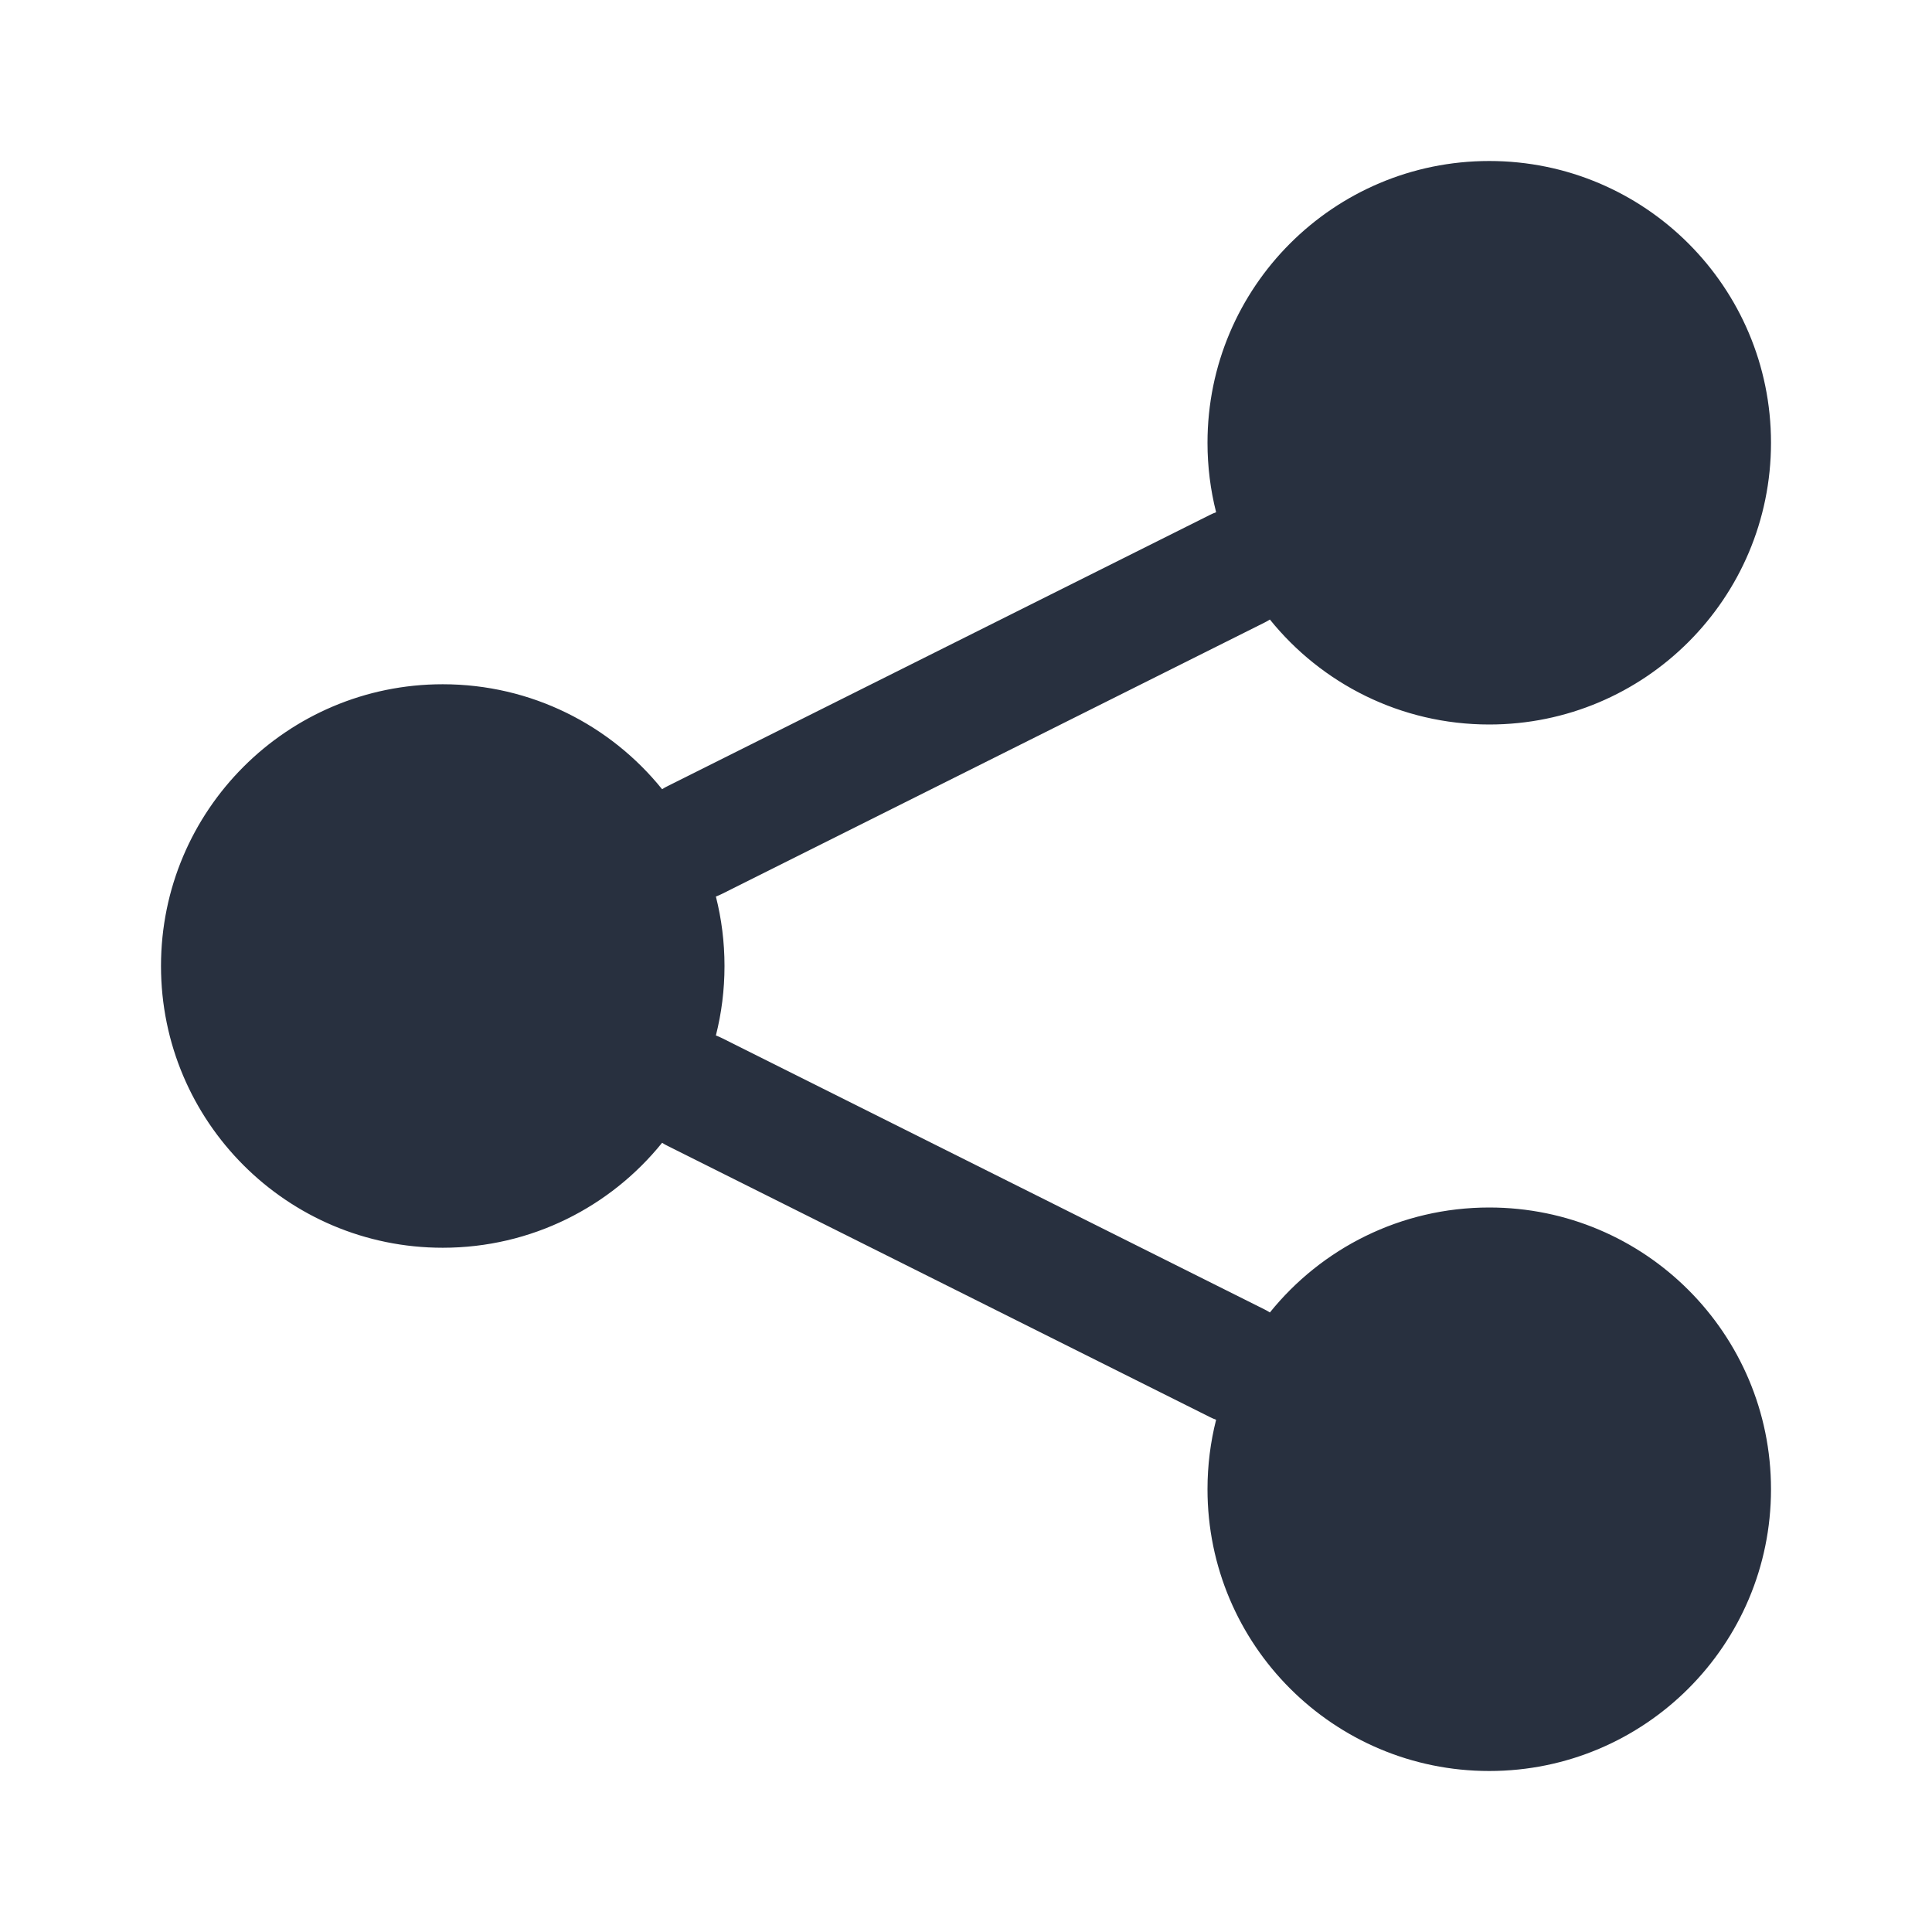
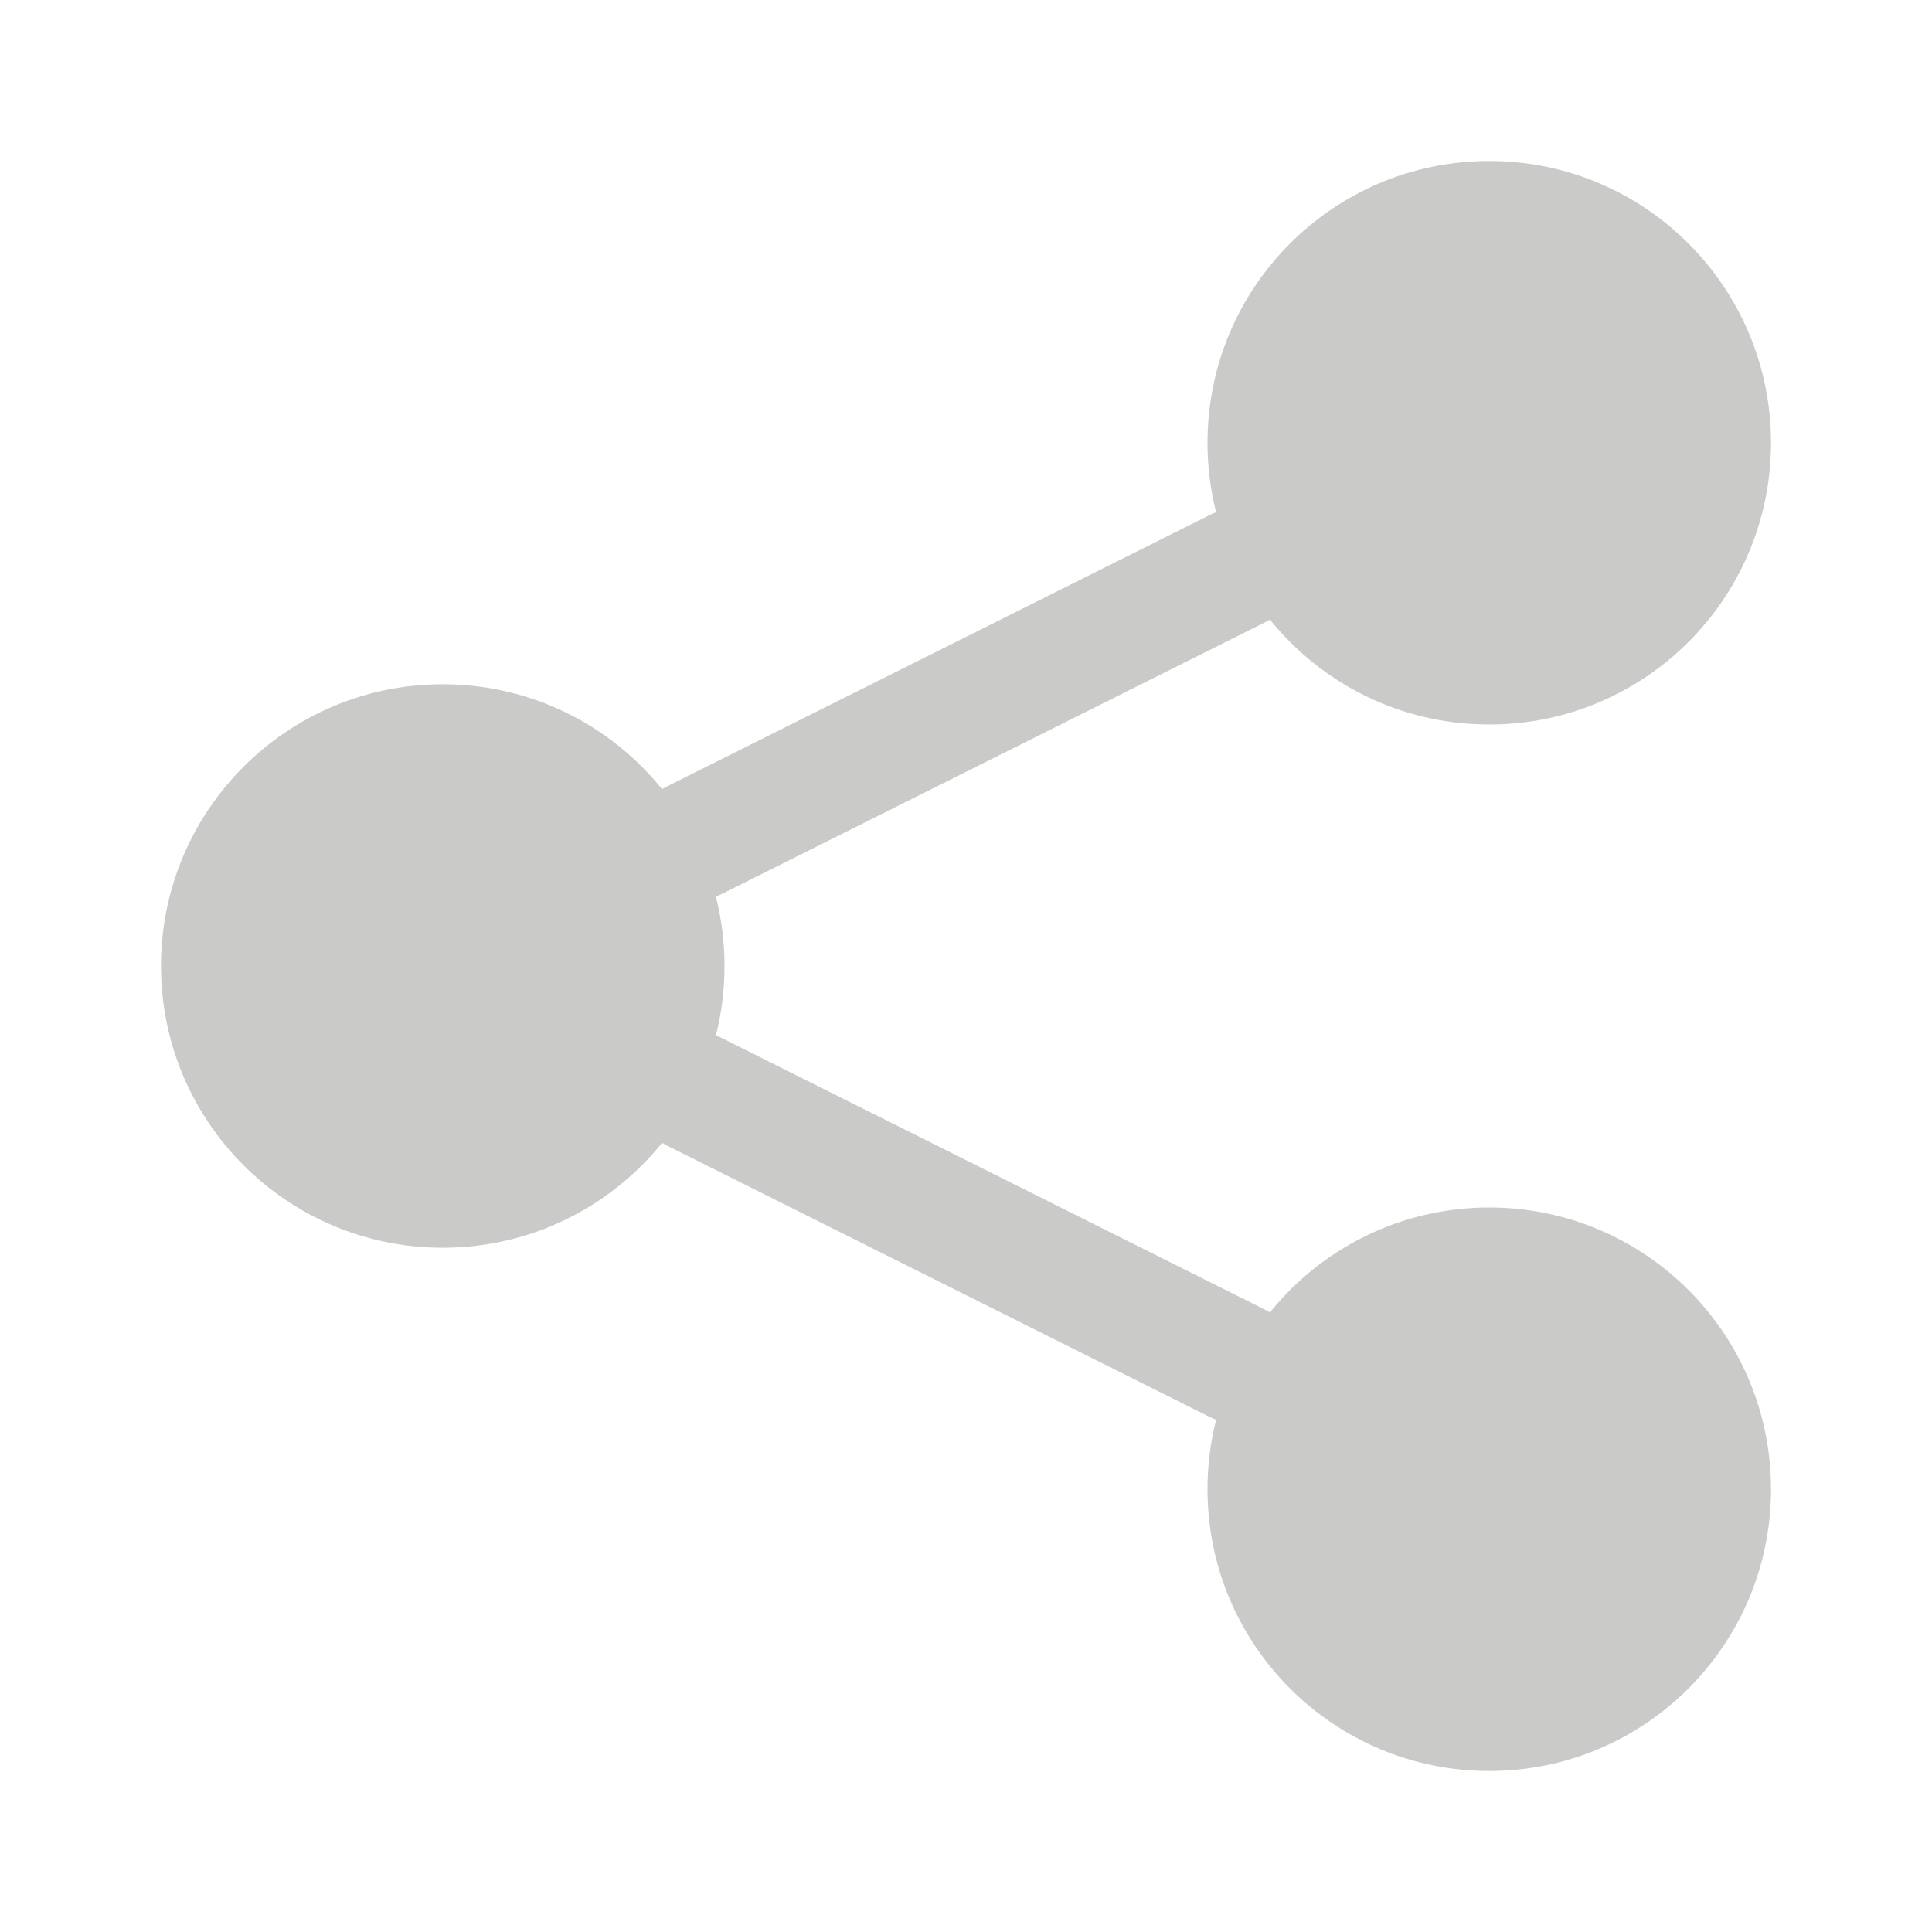
<svg xmlns="http://www.w3.org/2000/svg" width="24" height="24" viewBox="0 0 24 24" fill="none">
-   <path fill-rule="evenodd" clip-rule="evenodd" d="M22 5.5C22 7.433 20.433 9 18.5 9C17.399 9 16.416 8.491 15.775 7.696C15.752 7.711 15.729 7.724 15.704 7.736L8.967 11.105C8.942 11.117 8.918 11.128 8.893 11.137C8.963 11.413 9 11.702 9 12C9 12.298 8.963 12.587 8.893 12.863C8.918 12.872 8.942 12.883 8.967 12.895L15.704 16.264C15.729 16.276 15.752 16.289 15.775 16.304C16.416 15.509 17.399 15 18.5 15C20.433 15 22 16.567 22 18.5C22 20.433 20.433 22 18.5 22C16.567 22 15 20.433 15 18.5C15 18.202 15.037 17.913 15.107 17.637C15.082 17.628 15.058 17.617 15.033 17.605L8.296 14.236C8.271 14.224 8.248 14.211 8.225 14.196C7.584 14.991 6.601 15.5 5.5 15.5C3.567 15.5 2 13.933 2 12C2 10.067 3.567 8.5 5.5 8.5C6.601 8.5 7.584 9.009 8.225 9.804C8.248 9.789 8.271 9.776 8.296 9.764L15.033 6.395C15.058 6.383 15.082 6.372 15.107 6.363C15.037 6.087 15 5.798 15 5.5C15 3.567 16.567 2 18.5 2C20.433 2 22 3.567 22 5.5Z" fill="#28303F" />
+   <path fill-rule="evenodd" clip-rule="evenodd" d="M22 5.5C22 7.433 20.433 9 18.5 9C17.399 9 16.416 8.491 15.775 7.696C15.752 7.711 15.729 7.724 15.704 7.736L8.967 11.105C8.942 11.117 8.918 11.128 8.893 11.137C8.963 11.413 9 11.702 9 12C9 12.298 8.963 12.587 8.893 12.863C8.918 12.872 8.942 12.883 8.967 12.895L15.704 16.264C15.729 16.276 15.752 16.289 15.775 16.304C16.416 15.509 17.399 15 18.5 15C20.433 15 22 16.567 22 18.5C22 20.433 20.433 22 18.5 22C16.567 22 15 20.433 15 18.5C15 18.202 15.037 17.913 15.107 17.637C15.082 17.628 15.058 17.617 15.033 17.605L8.296 14.236C8.271 14.224 8.248 14.211 8.225 14.196C7.584 14.991 6.601 15.5 5.5 15.5C3.567 15.5 2 13.933 2 12C2 10.067 3.567 8.5 5.5 8.5C6.601 8.5 7.584 9.009 8.225 9.804C8.248 9.789 8.271 9.776 8.296 9.764L15.033 6.395C15.058 6.383 15.082 6.372 15.107 6.363C15.037 6.087 15 5.798 15 5.5C15 3.567 16.567 2 18.5 2C20.433 2 22 3.567 22 5.5Z" fill="#cacac9" />
</svg>
